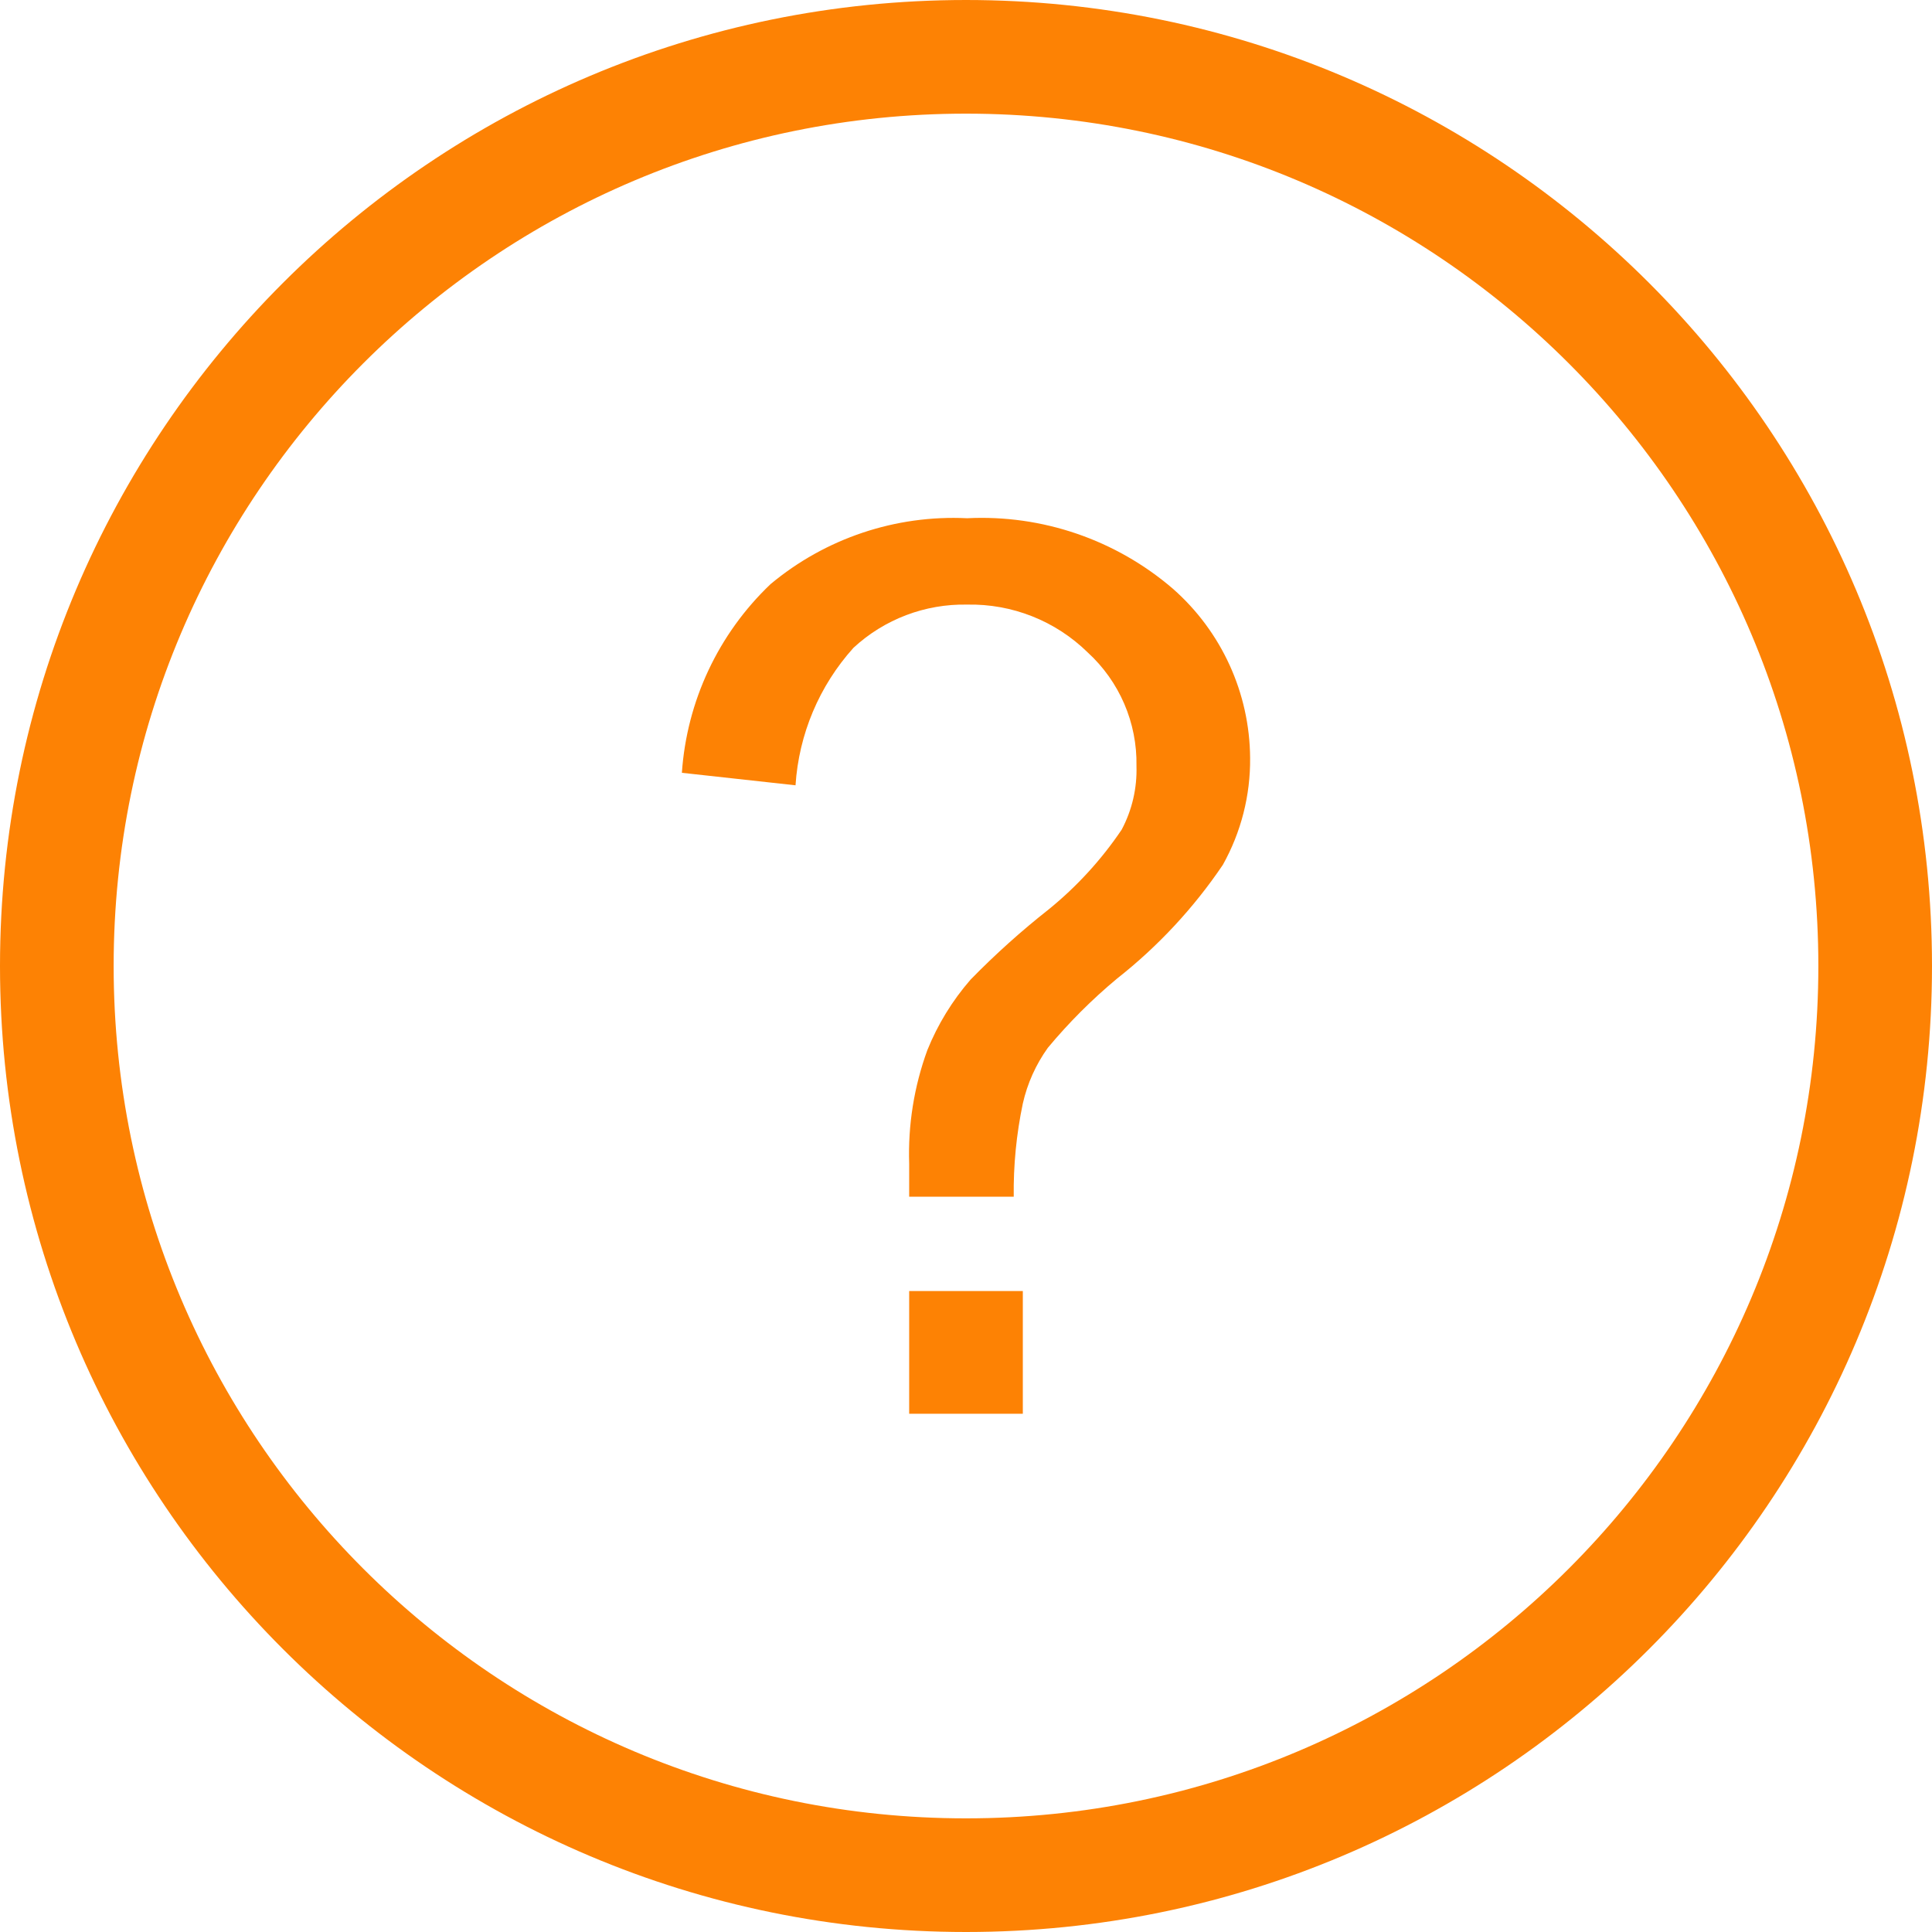
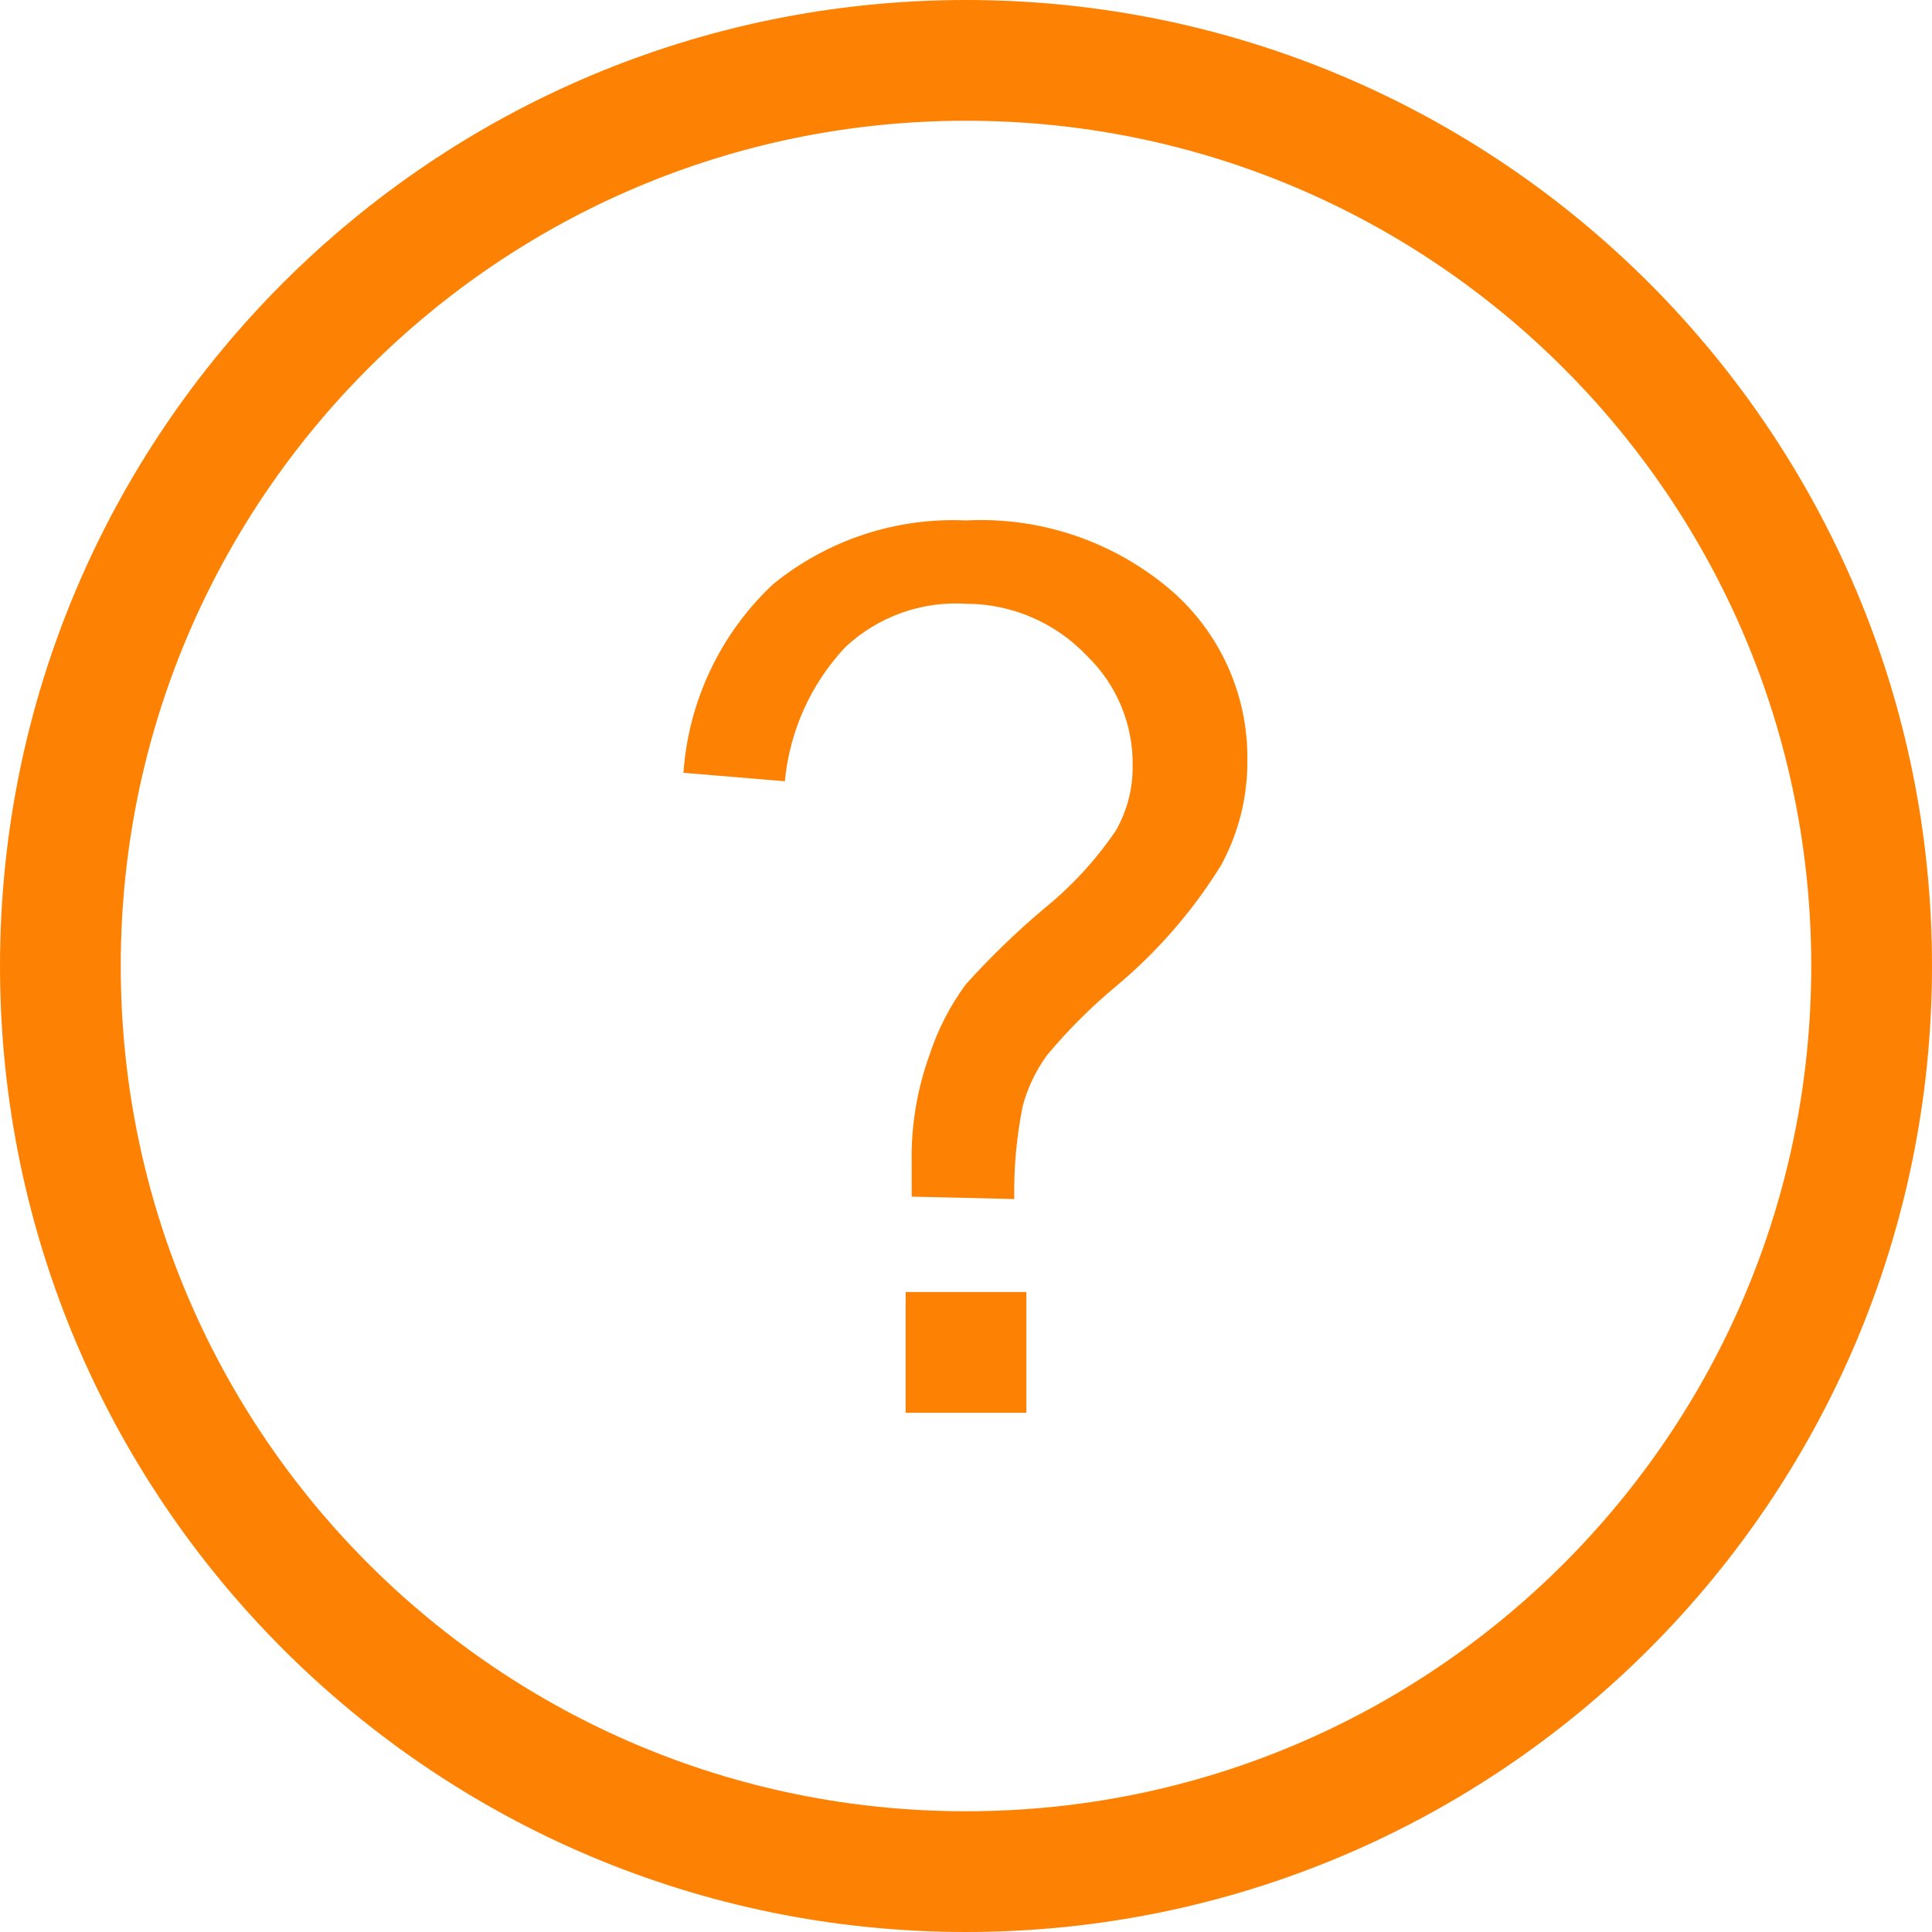
- <svg xmlns="http://www.w3.org/2000/svg" width="17" height="17" viewBox="0 0 17 17">
+ <svg xmlns="http://www.w3.org/2000/svg" width="16" height="16" viewBox="0 0 16 16">
  <g data-name="Слой 1">
-     <circle cx="8.5" cy="8.5" r="8" fill="none" stroke="#fd8204" stroke-miterlimit="10" />
-     <path d="M8 10.53v-.29a2.66 2.66 0 0 1 .16-1 2.2 2.2 0 0 1 .38-.62A7.12 7.12 0 0 1 9.23 8a3.23 3.23 0 0 0 .64-.7 1.12 1.12 0 0 0 .13-.56 1.32 1.32 0 0 0-.43-1 1.47 1.47 0 0 0-1.06-.42 1.43 1.43 0 0 0-1 .38A2 2 0 0 0 7 6.91L6 6.8a2.53 2.53 0 0 1 .78-1.66 2.51 2.51 0 0 1 1.73-.58 2.58 2.58 0 0 1 1.81.62A2 2 0 0 1 11 6.67a1.89 1.89 0 0 1-.24.94 4.43 4.43 0 0 1-.93 1 4.71 4.71 0 0 0-.61.61 1.35 1.35 0 0 0-.22.49 3.76 3.76 0 0 0-.08.82zm0 1.91v-1.08h1v1.08z" fill="#fd8204" />
+     <circle cx="8" cy="8" r="7.5" fill="none" stroke="#fd8204" stroke-miterlimit="10" />
+     <path d="M7.55 9.91v-.27a2.5 2.5 0 0 1 .15-.91 2.06 2.06 0 0 1 .3-.58 6.67 6.67 0 0 1 .64-.62 3 3 0 0 0 .6-.65 1.05 1.05 0 0 0 .14-.53A1.24 1.24 0 0 0 9 5.43 1.38 1.38 0 0 0 8 5a1.34 1.34 0 0 0-1 .36 1.88 1.88 0 0 0-.5 1.11l-.84-.07a2.37 2.37 0 0 1 .74-1.56A2.36 2.36 0 0 1 8 4.31a2.42 2.42 0 0 1 1.7.58 1.83 1.83 0 0 1 .63 1.4 1.78 1.78 0 0 1-.22.88 4.16 4.16 0 0 1-.87 1 4.42 4.42 0 0 0-.57.57 1.27 1.27 0 0 0-.2.42 3.53 3.53 0 0 0-.07.77zM7.5 11.7v-1h1v1z" fill="#fd8204" />
  </g>
</svg>
